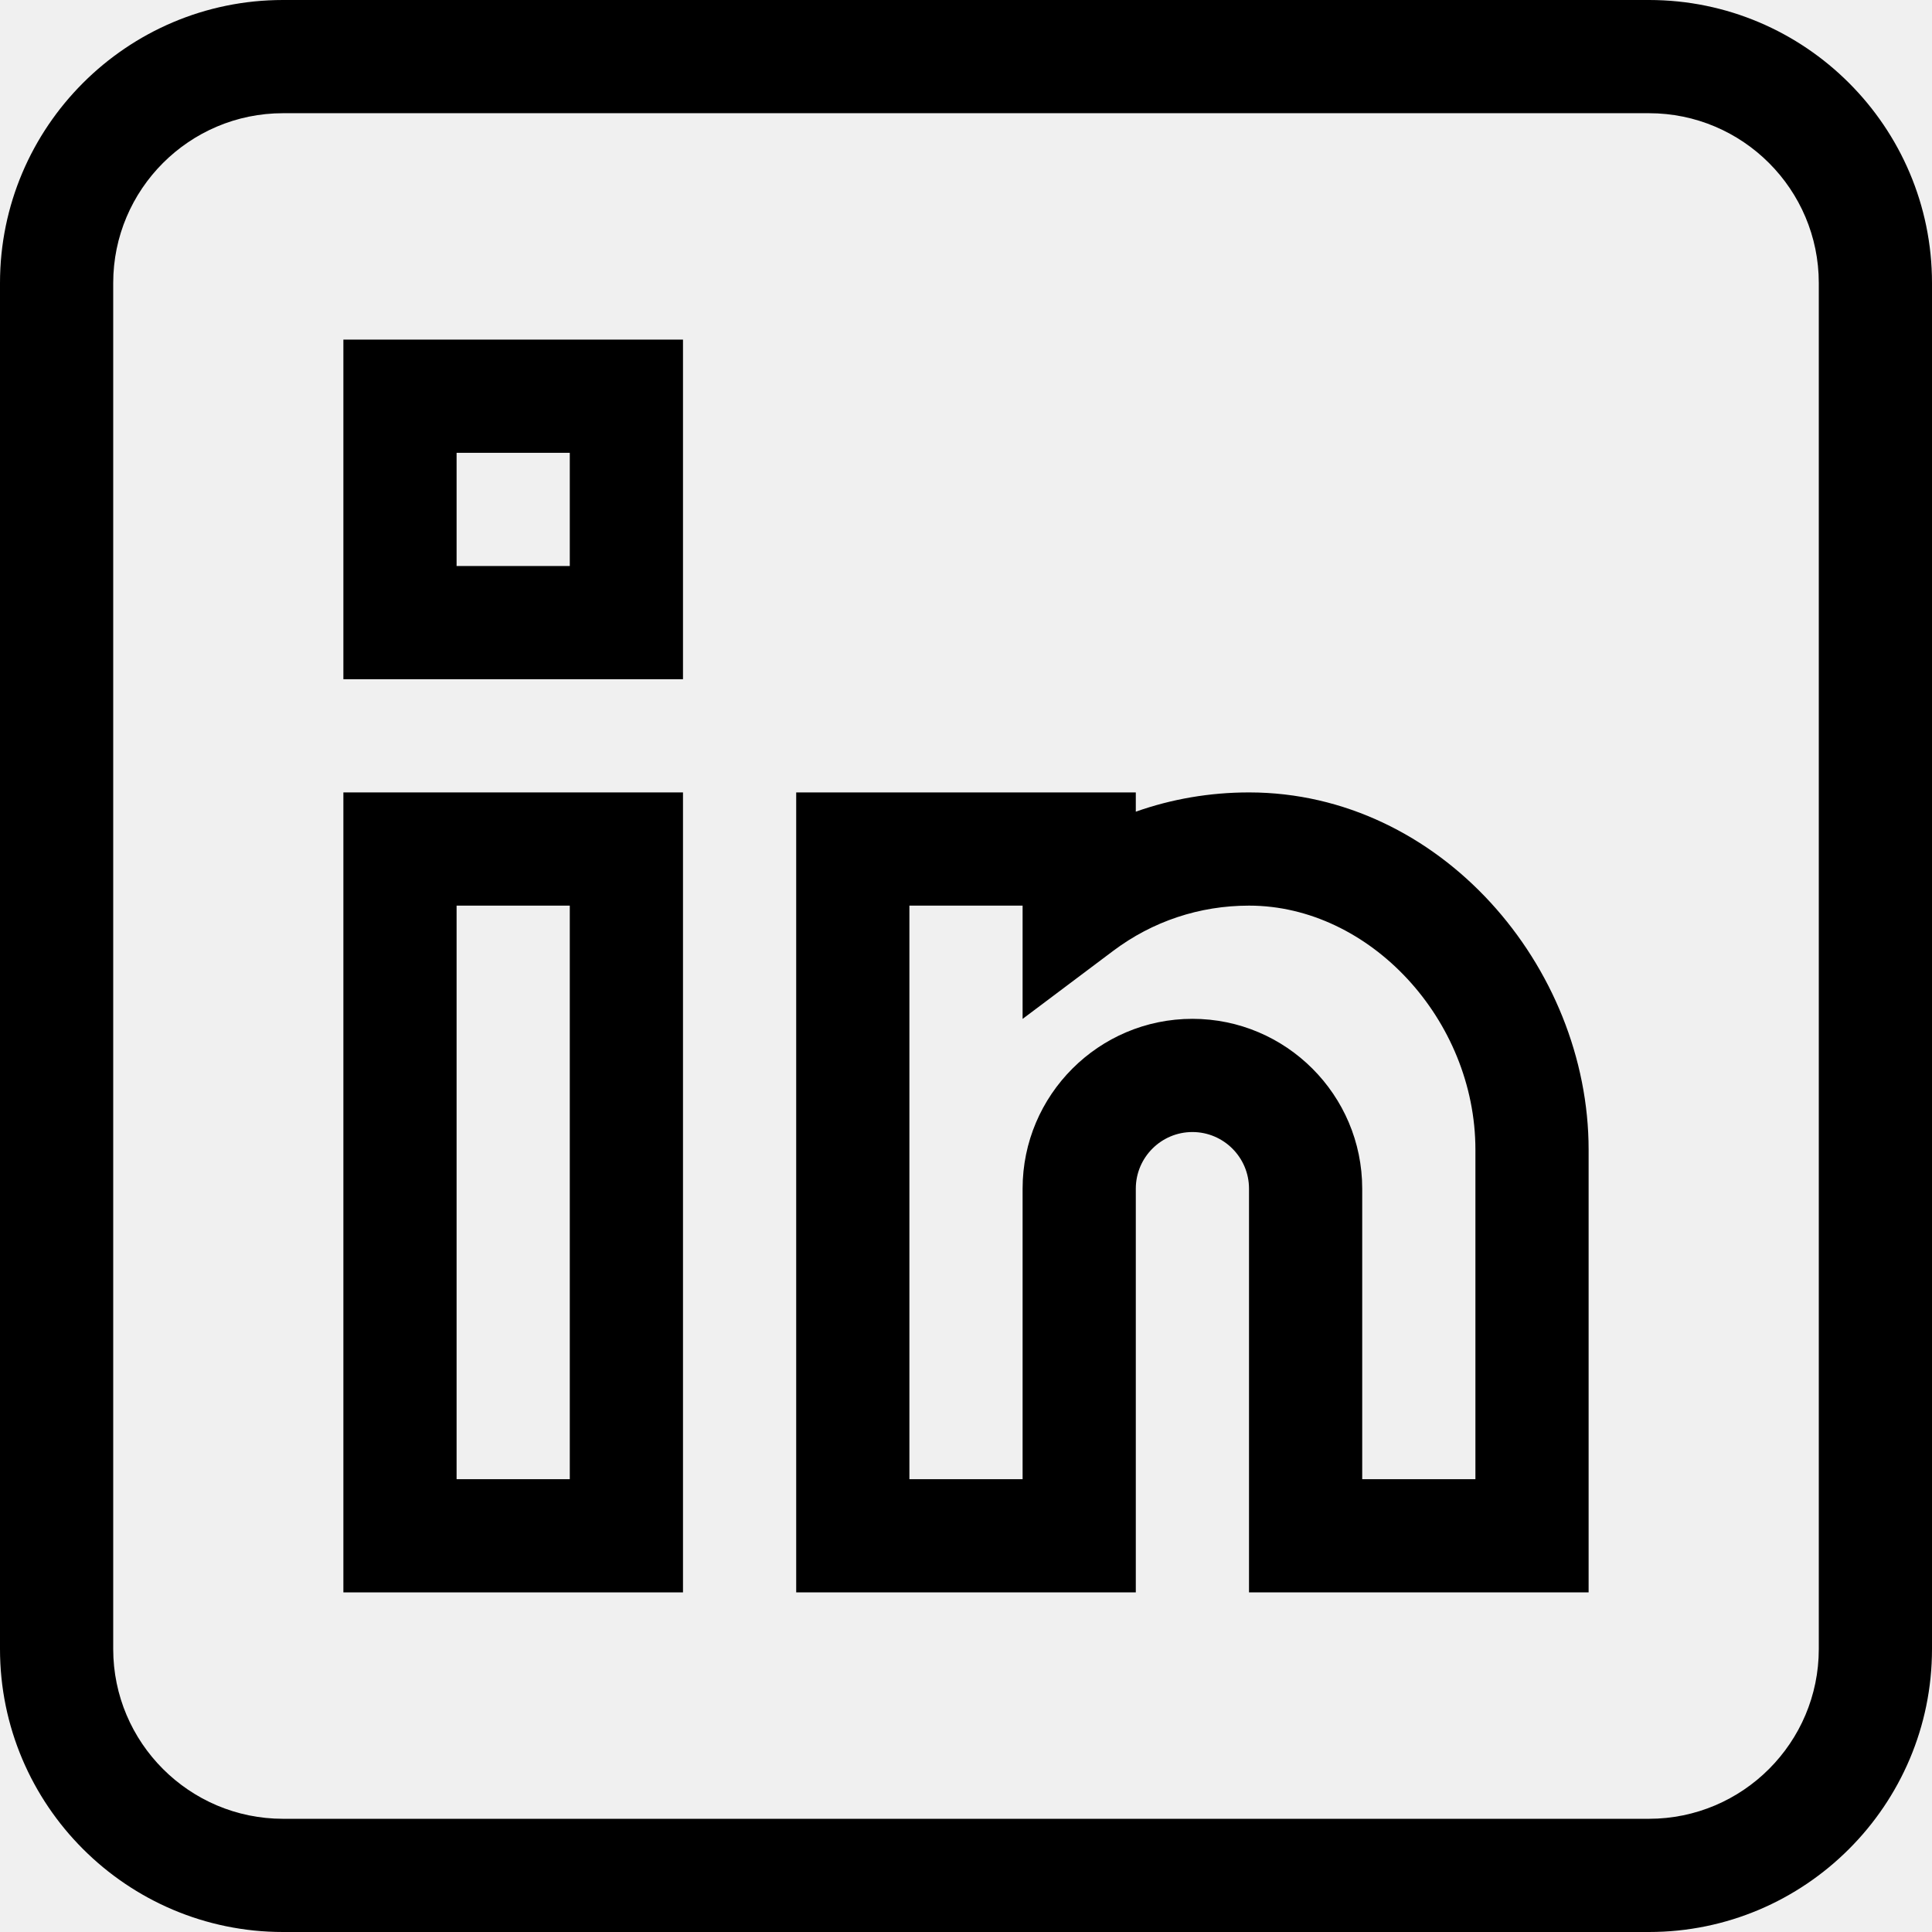
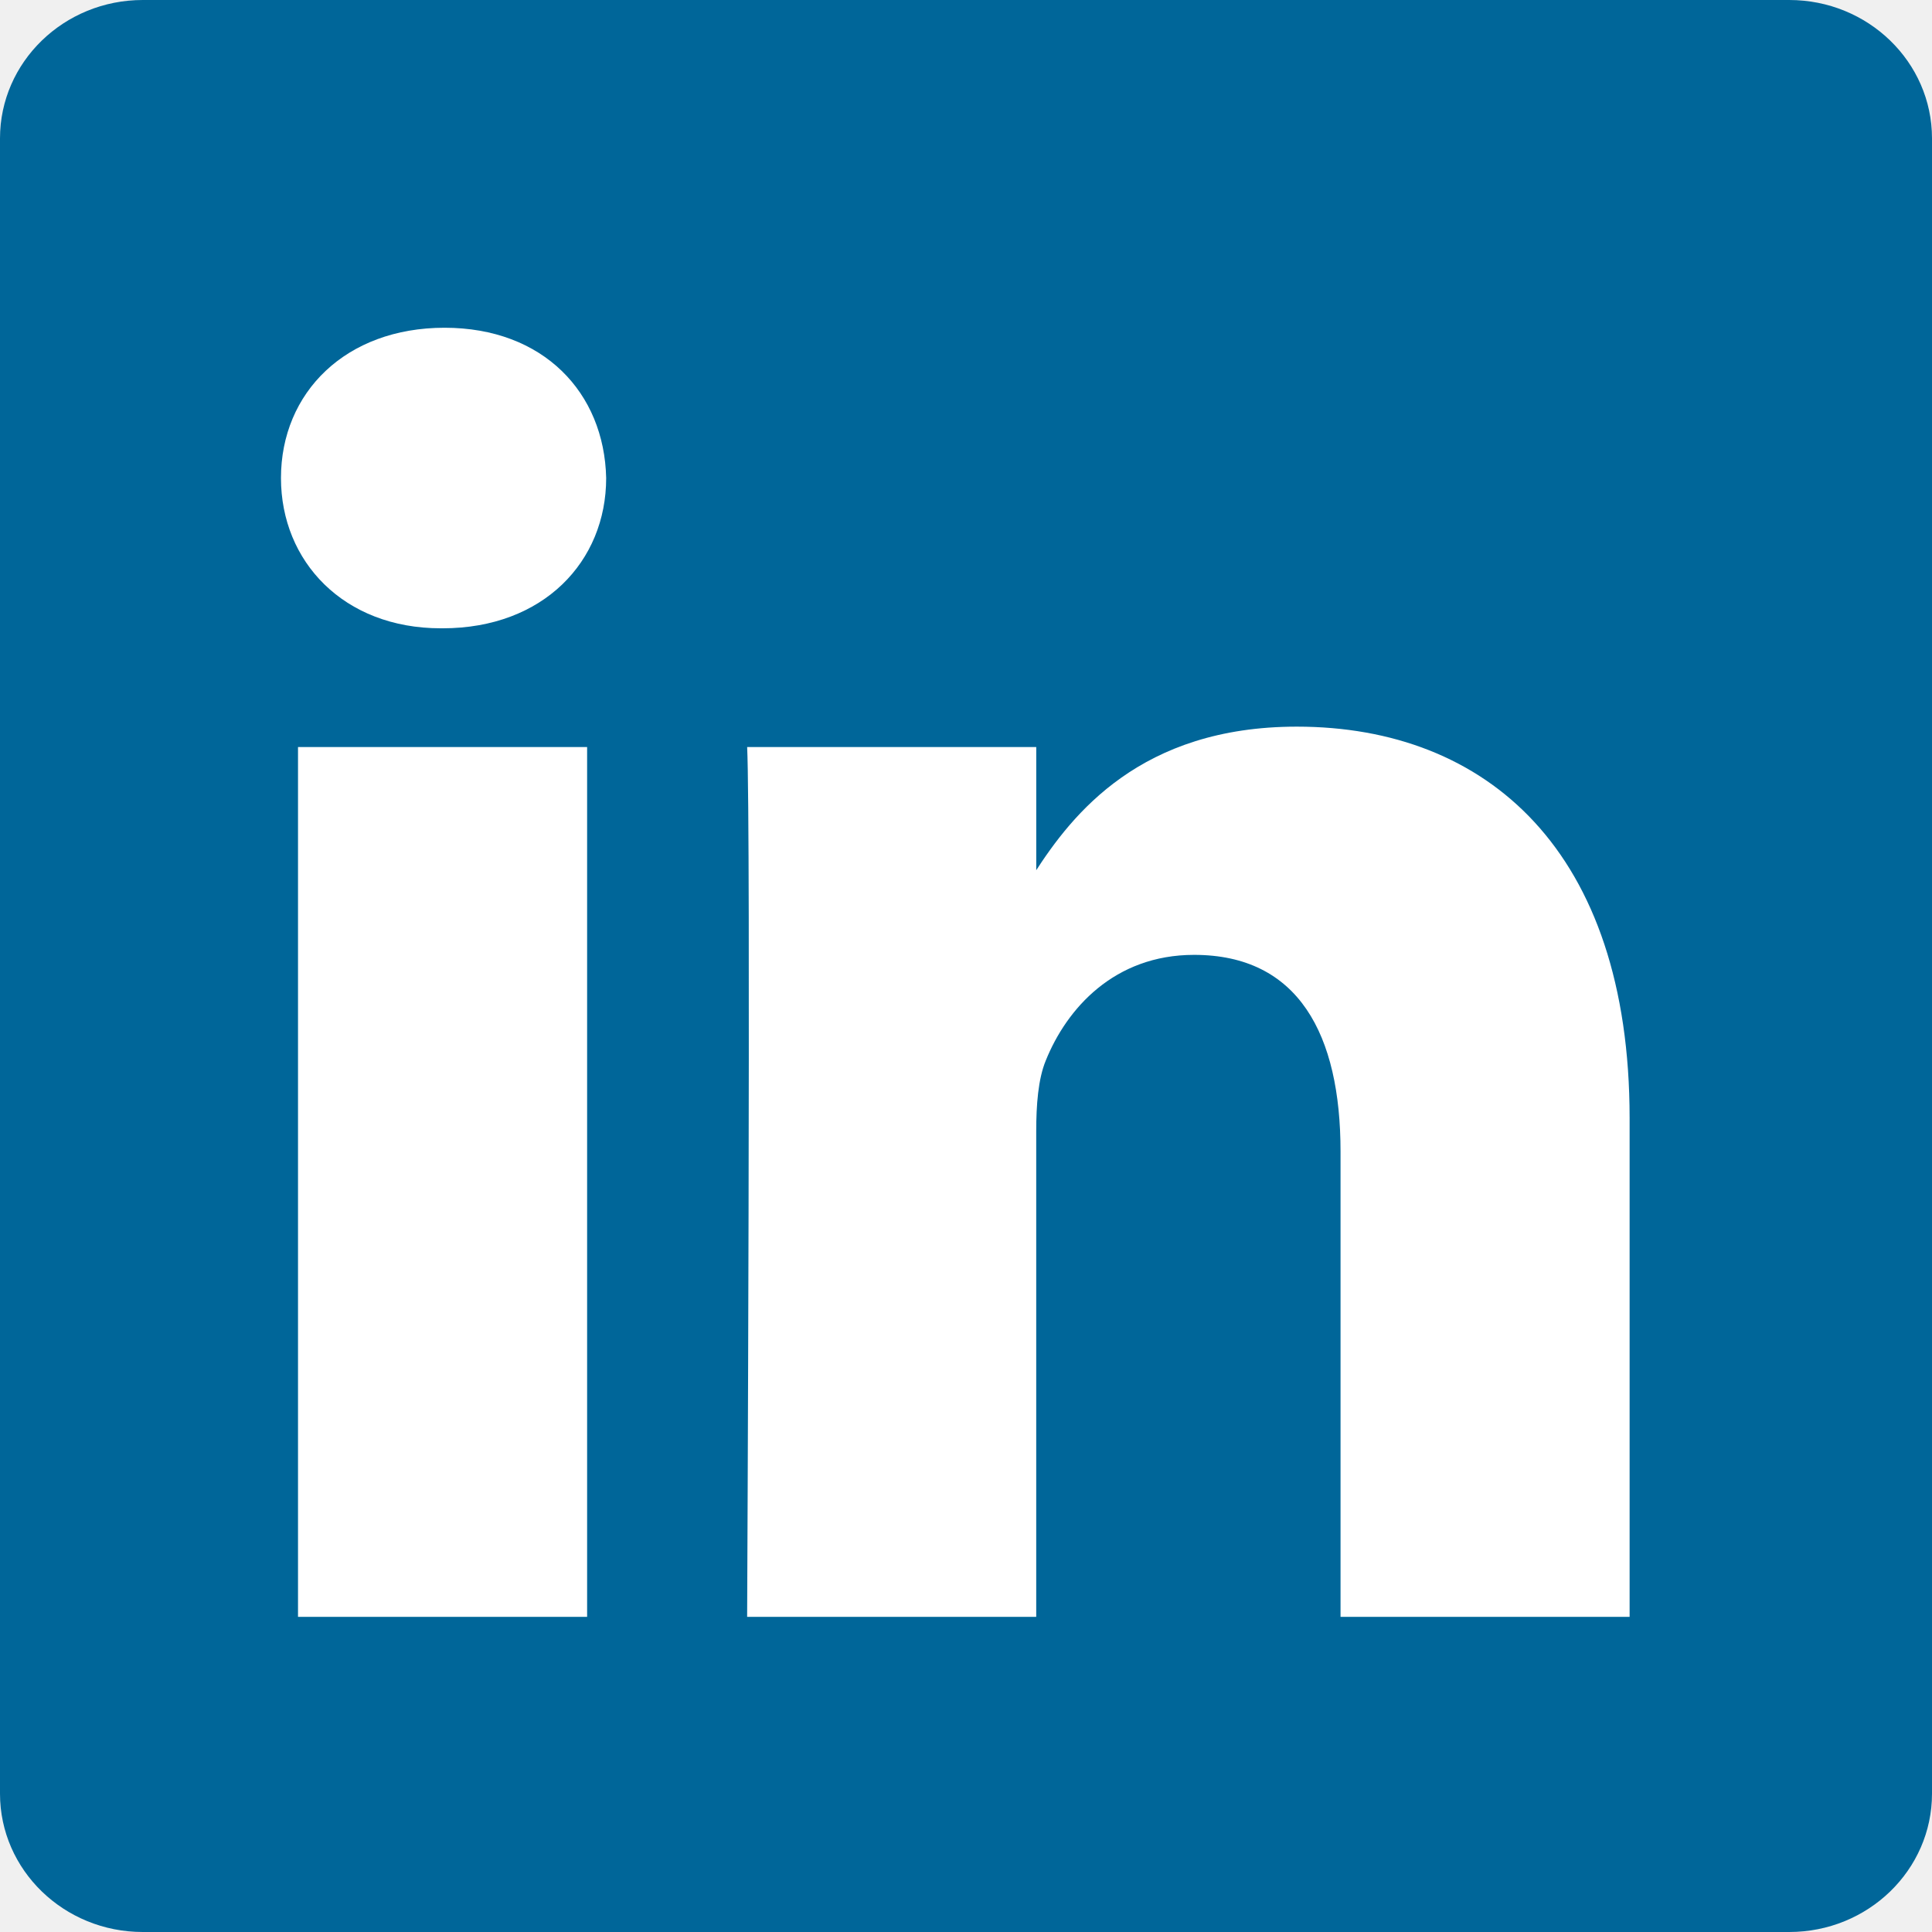
- <svg xmlns="http://www.w3.org/2000/svg" viewBox="0 0 512 512">
-   <path d="m437 0h-362c-41.355 0-75 33.645-75 75v362c0 41.355 33.645 75 75 75h362c41.355 0 75-33.645 75-75v-362c0-41.355-33.645-75-75-75zm45 437c0 24.812-20.188 45-45 45h-362c-24.812 0-45-20.188-45-45v-362c0-24.812 20.188-45 45-45h362c24.812 0 45 20.188 45 45zm0 0" />
-   <path d="m91 422h90v-212h-90zm30-182h30v152h-30zm0 0" />
-   <path d="m331.086 210c-.027 0-.059 0-.086 0-10.371 0-20.473 1.734-30 5.102v-5.102h-90v212h90v-107c0-8.27 6.73-15 15-15s15 6.73 15 15v107h90v-117.312c0-48.547-39.383-94.641-89.914-94.688zm59.914 182h-30v-77c0-24.812-20.188-45-45-45s-44.996 20.188-45 44.996v77.004h-30v-152h30v30.02l24.008-18.031c10.441-7.844 22.887-11.988 35.992-11.988h.059c31.93.031 59.941 30.258 59.941 64.688zm0 0" />
-   <path d="m91 180h90v-90h-90zm30-60h30v30h-30zm0 0" />
+ <svg xmlns="http://www.w3.org/2000/svg" width="800px" height="800px" viewBox="0 0 256 256">
+   <g fill="none">
+     <path d="M0 18.338C0 8.216 8.474 0 18.92 0h218.16C247.53 0 256 8.216 256 18.338v219.327C256 247.79 247.53 256 237.08 256H18.92C8.475 256 0 247.791 0 237.668V18.335z" fill="#069" />
+     <path d="M77.796 214.238V98.986H39.488v115.252H77.8zM58.65 83.253c13.356 0 21.671-8.85 21.671-19.91-.25-11.312-8.315-19.915-21.417-19.915-13.111 0-21.674 8.603-21.674 19.914 0 11.06 8.312 19.91 21.169 19.91h.248zM99 214.238h38.305v-64.355c0-3.44.25-6.889 1.262-9.346 2.768-6.885 9.071-14.012 19.656-14.012 13.858 0 19.405 10.568 19.405 26.063v61.65h38.304v-66.082c0-35.399-18.896-51.872-44.099-51.872-20.663 0-29.738 11.549-34.78 19.415h.255V98.99H99.002c.5 10.812-.003 115.252-.003 115.252z" fill="#ffffff" />
+   </g>
</svg>
